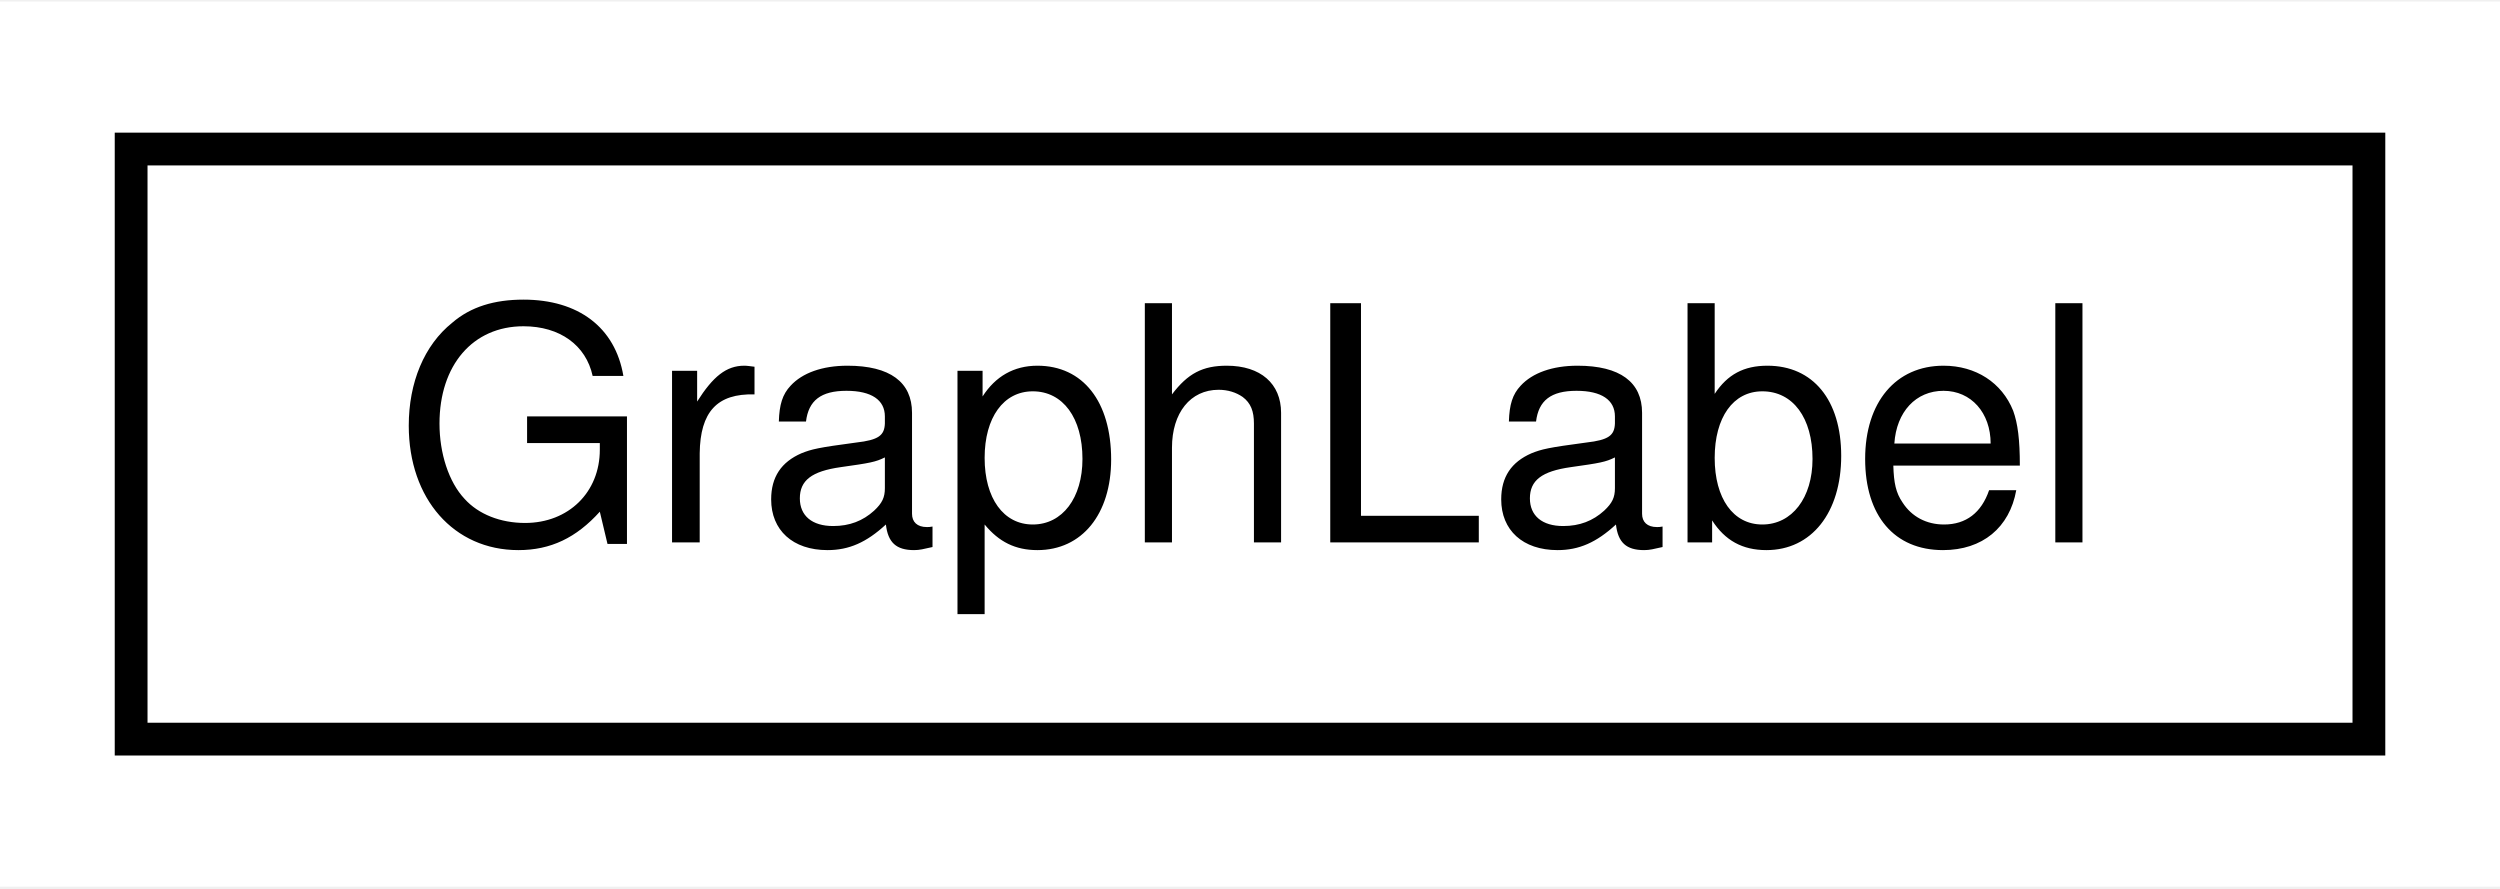
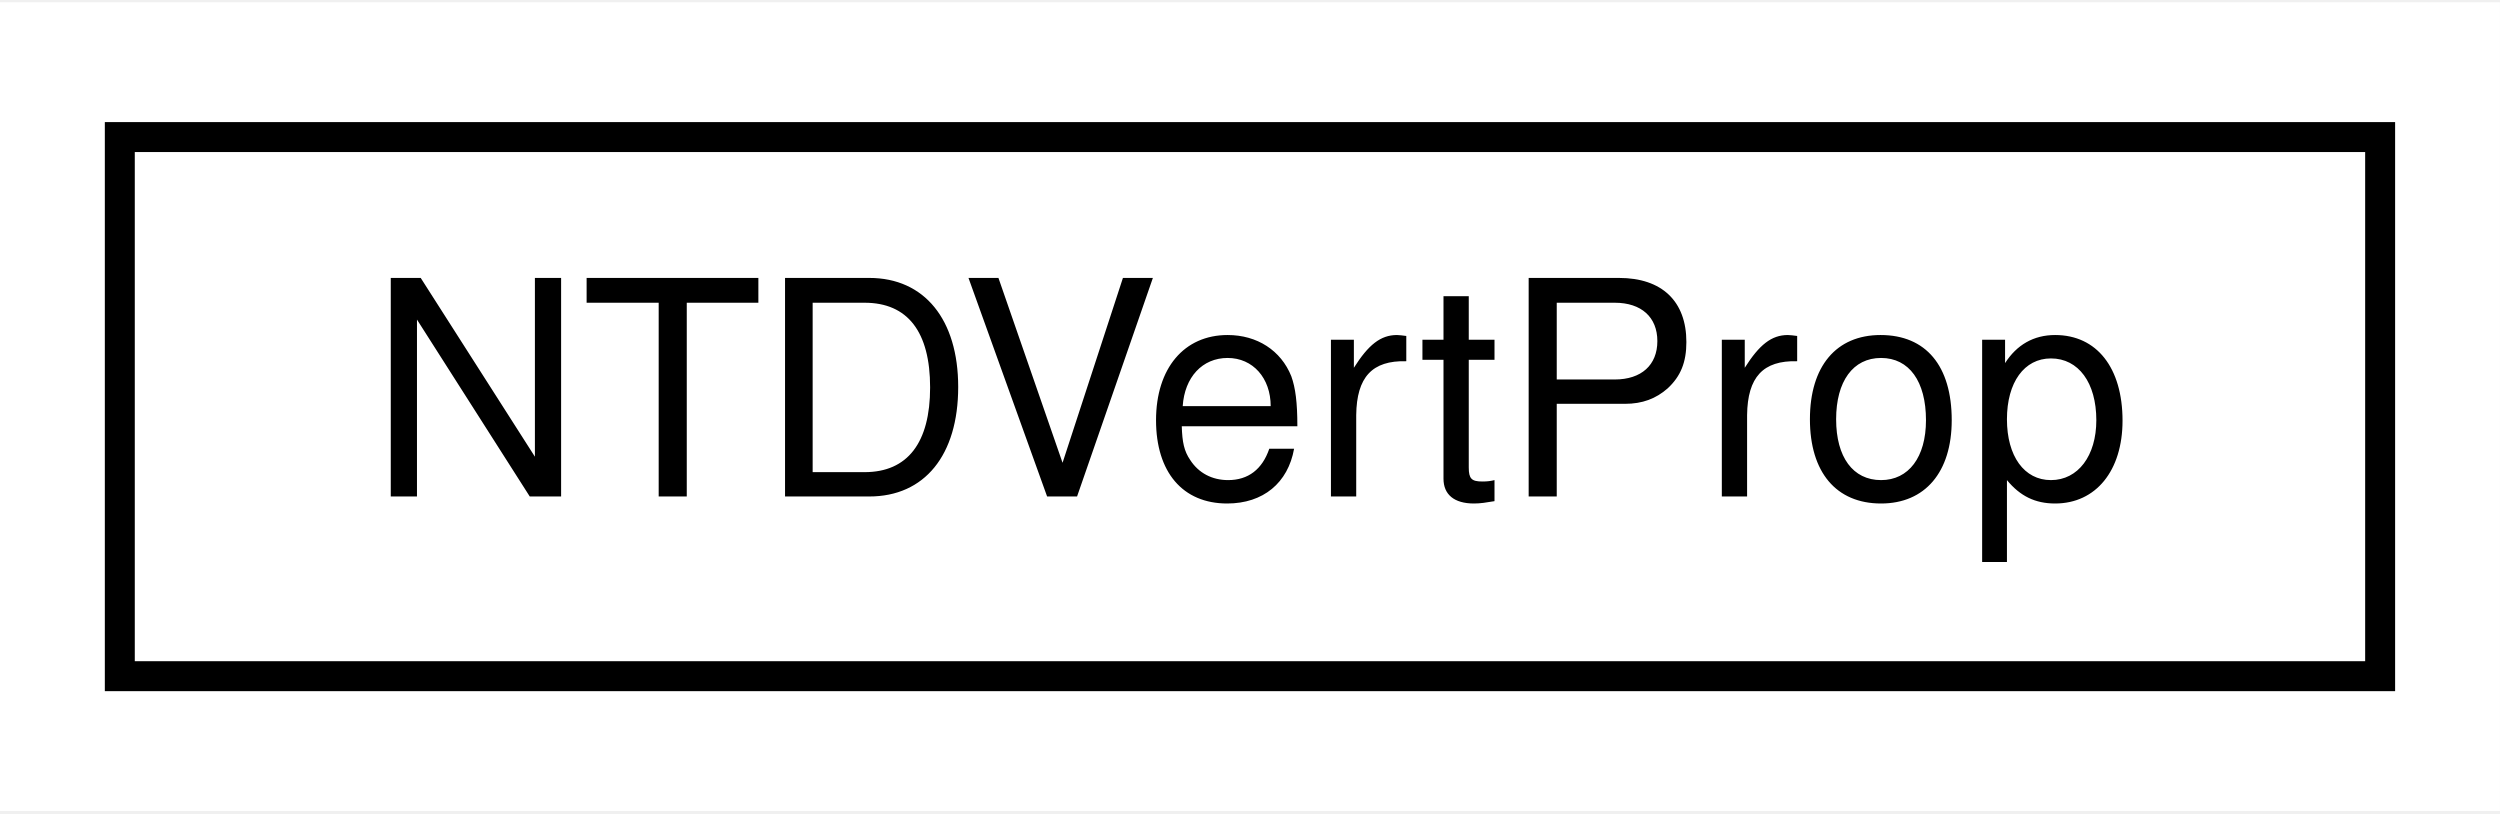
- <svg xmlns="http://www.w3.org/2000/svg" xmlns:xlink="http://www.w3.org/1999/xlink" width="76pt" height="27pt" viewBox="0.00 0.00 76.26 27.00">
+ <svg xmlns="http://www.w3.org/2000/svg" xmlns:xlink="http://www.w3.org/1999/xlink" width="83pt" height="27pt" viewBox="0.00 0.00 83.47 27.00">
  <g id="graph0" class="graph" transform="scale(1 1) rotate(0) translate(4 23)">
-     <polygon fill="#ffffff" stroke="transparent" points="-4,4 -4,-23 72.261,-23 72.261,4 -4,4" />
+     <polygon fill="#ffffff" stroke="transparent" points="-4,4 -4,-23 79.468,-23 79.468,4 -4,4" />
    <g id="node1" class="node">
      <g id="a_node1">
-         <a xlink:href="structindigox_1_1graph_1_1_graph_label.html" target="_top" xlink:title="Type for applying a numerical label to a vertex or edge. ">
-           <polygon fill="#ffffff" stroke="#000000" points="0,-.5 0,-18.5 68.261,-18.5 68.261,-.5 0,-.5" />
-           <text text-anchor="middle" x="34.13" y="-6.5" font-family="Helvetica,sans-Serif" font-size="10.00" fill="#000000">GraphLabel</text>
+         <a xlink:href="structindigox_1_1_n_t_d_vert_prop.html" target="_top" xlink:title=" ">
+           <polygon fill="#ffffff" stroke="#000000" points="0,-.5 0,-18.5 75.468,-18.5 75.468,-.5 0,-.5" />
+           <text text-anchor="middle" x="37.734" y="-6.5" font-family="Helvetica,sans-Serif" font-size="10.00" fill="#000000">NTDVertProp</text>
        </a>
      </g>
    </g>
  </g>
</svg>
